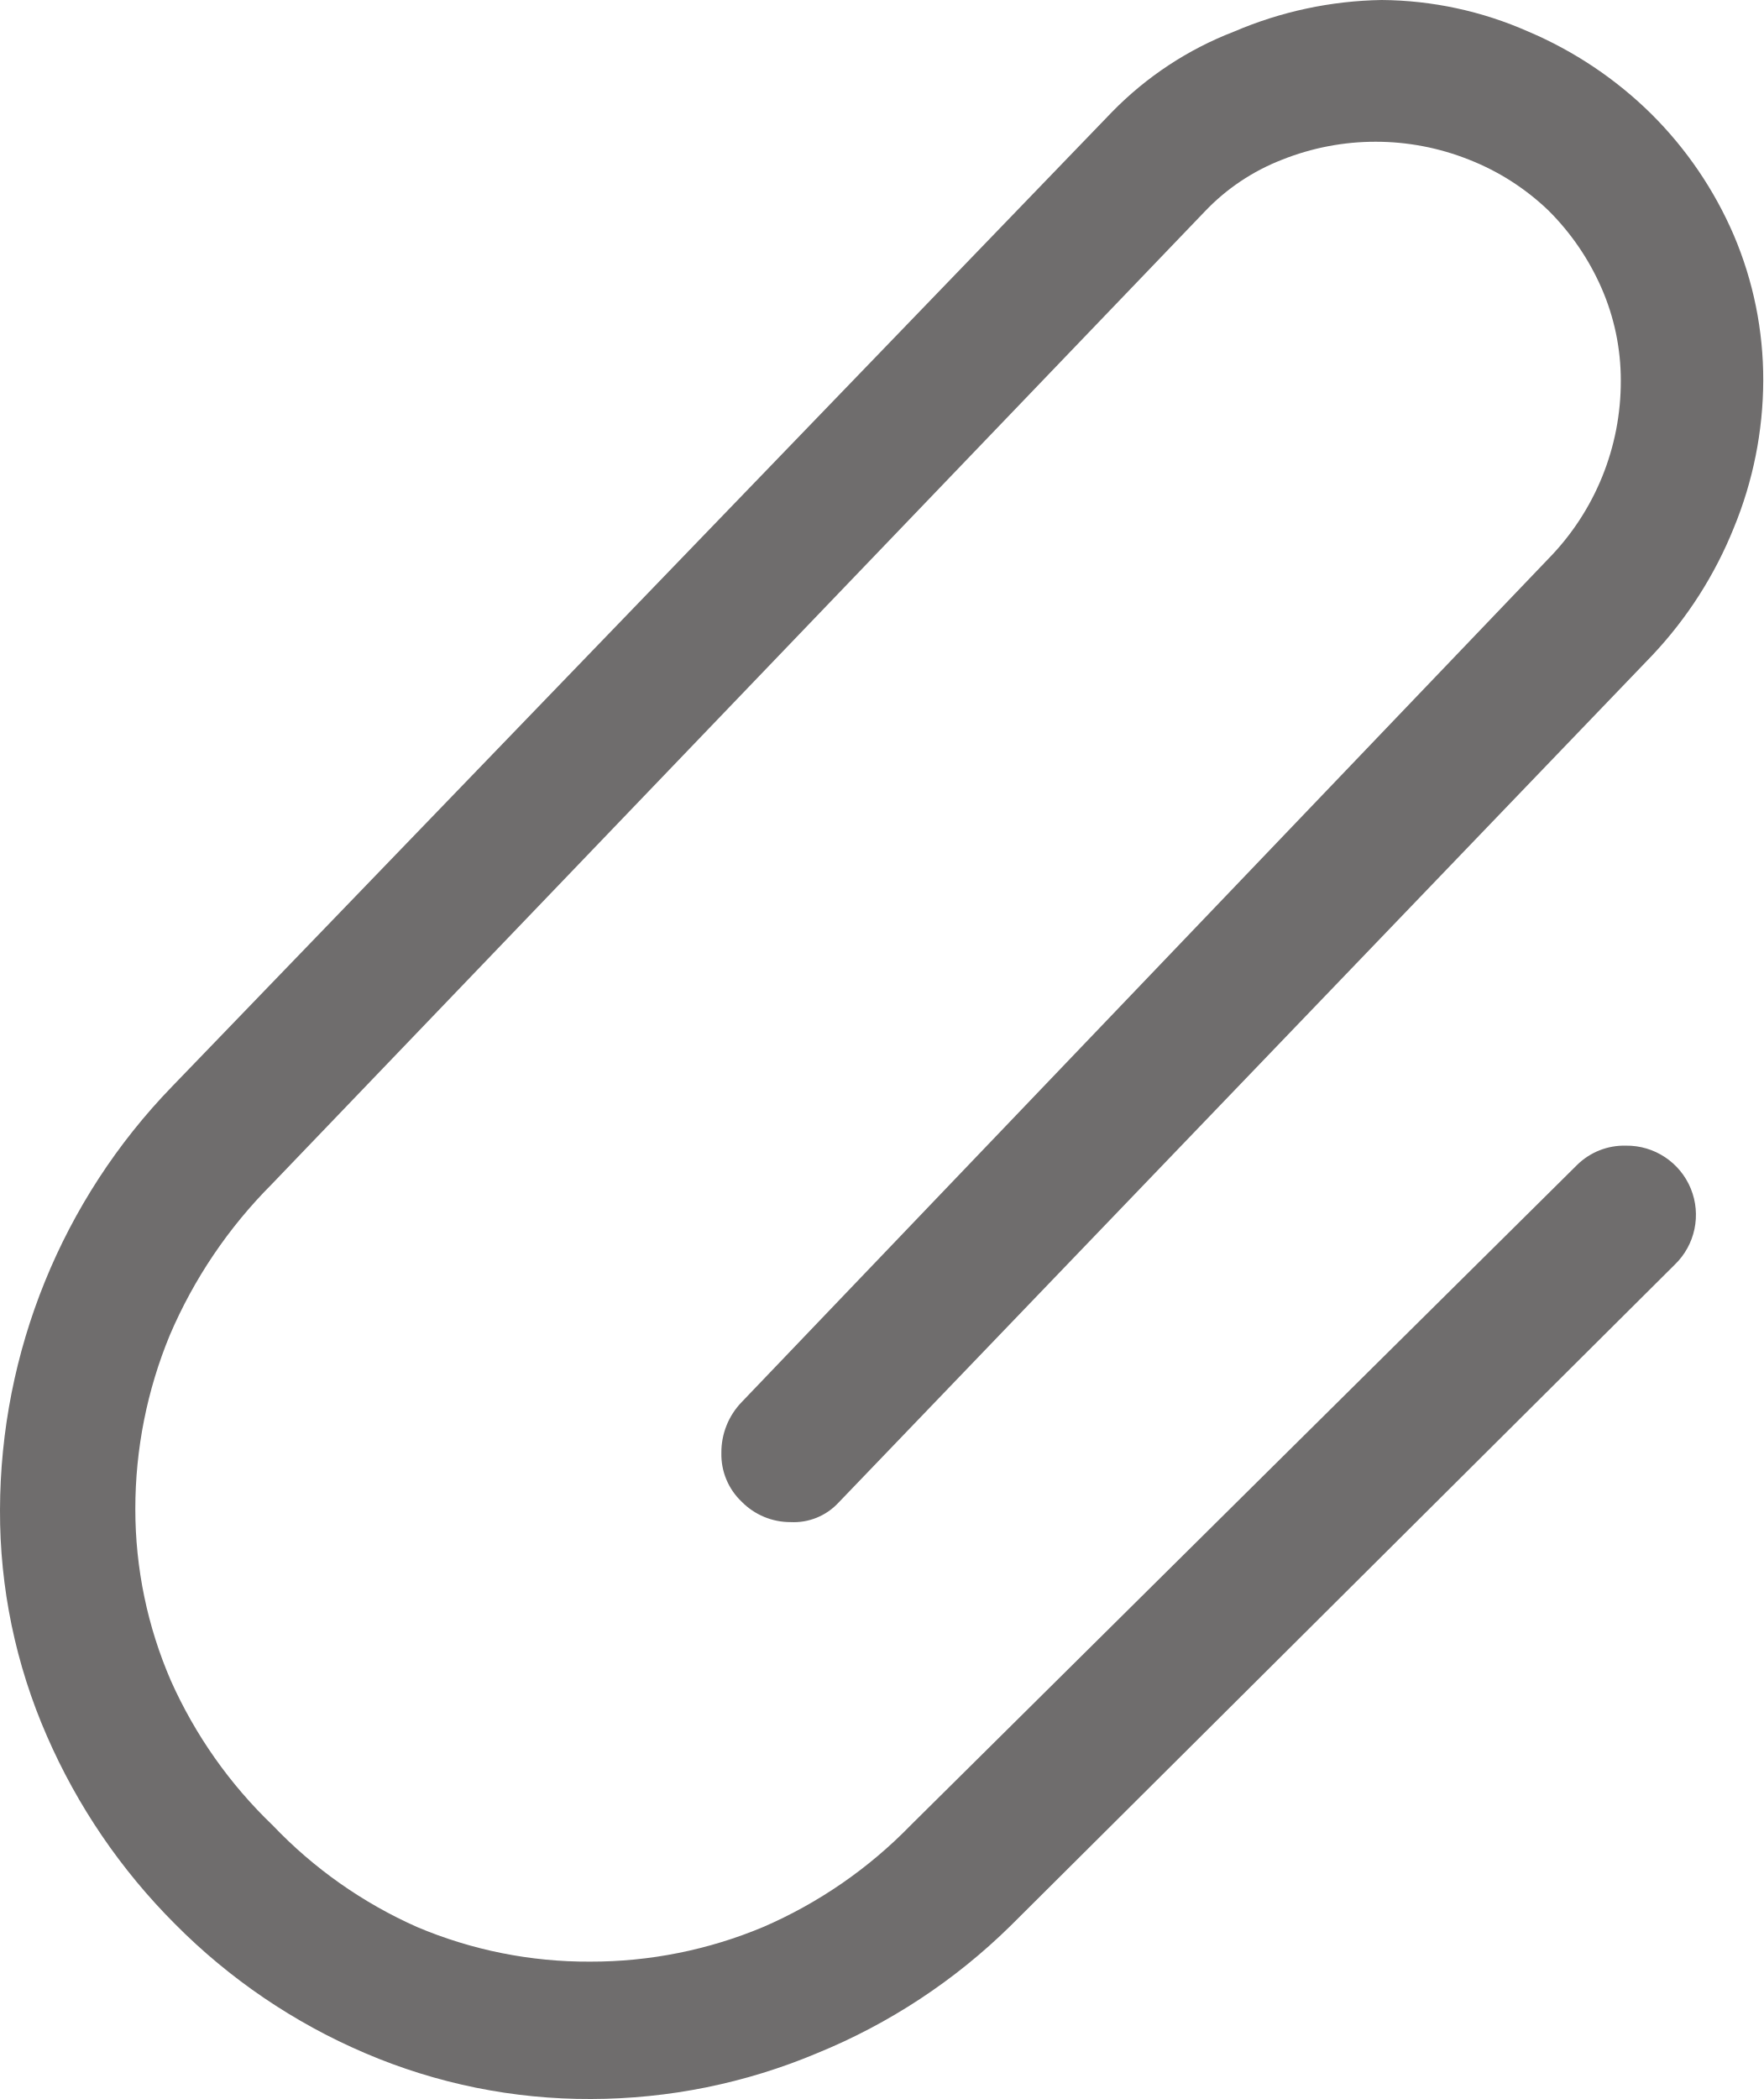
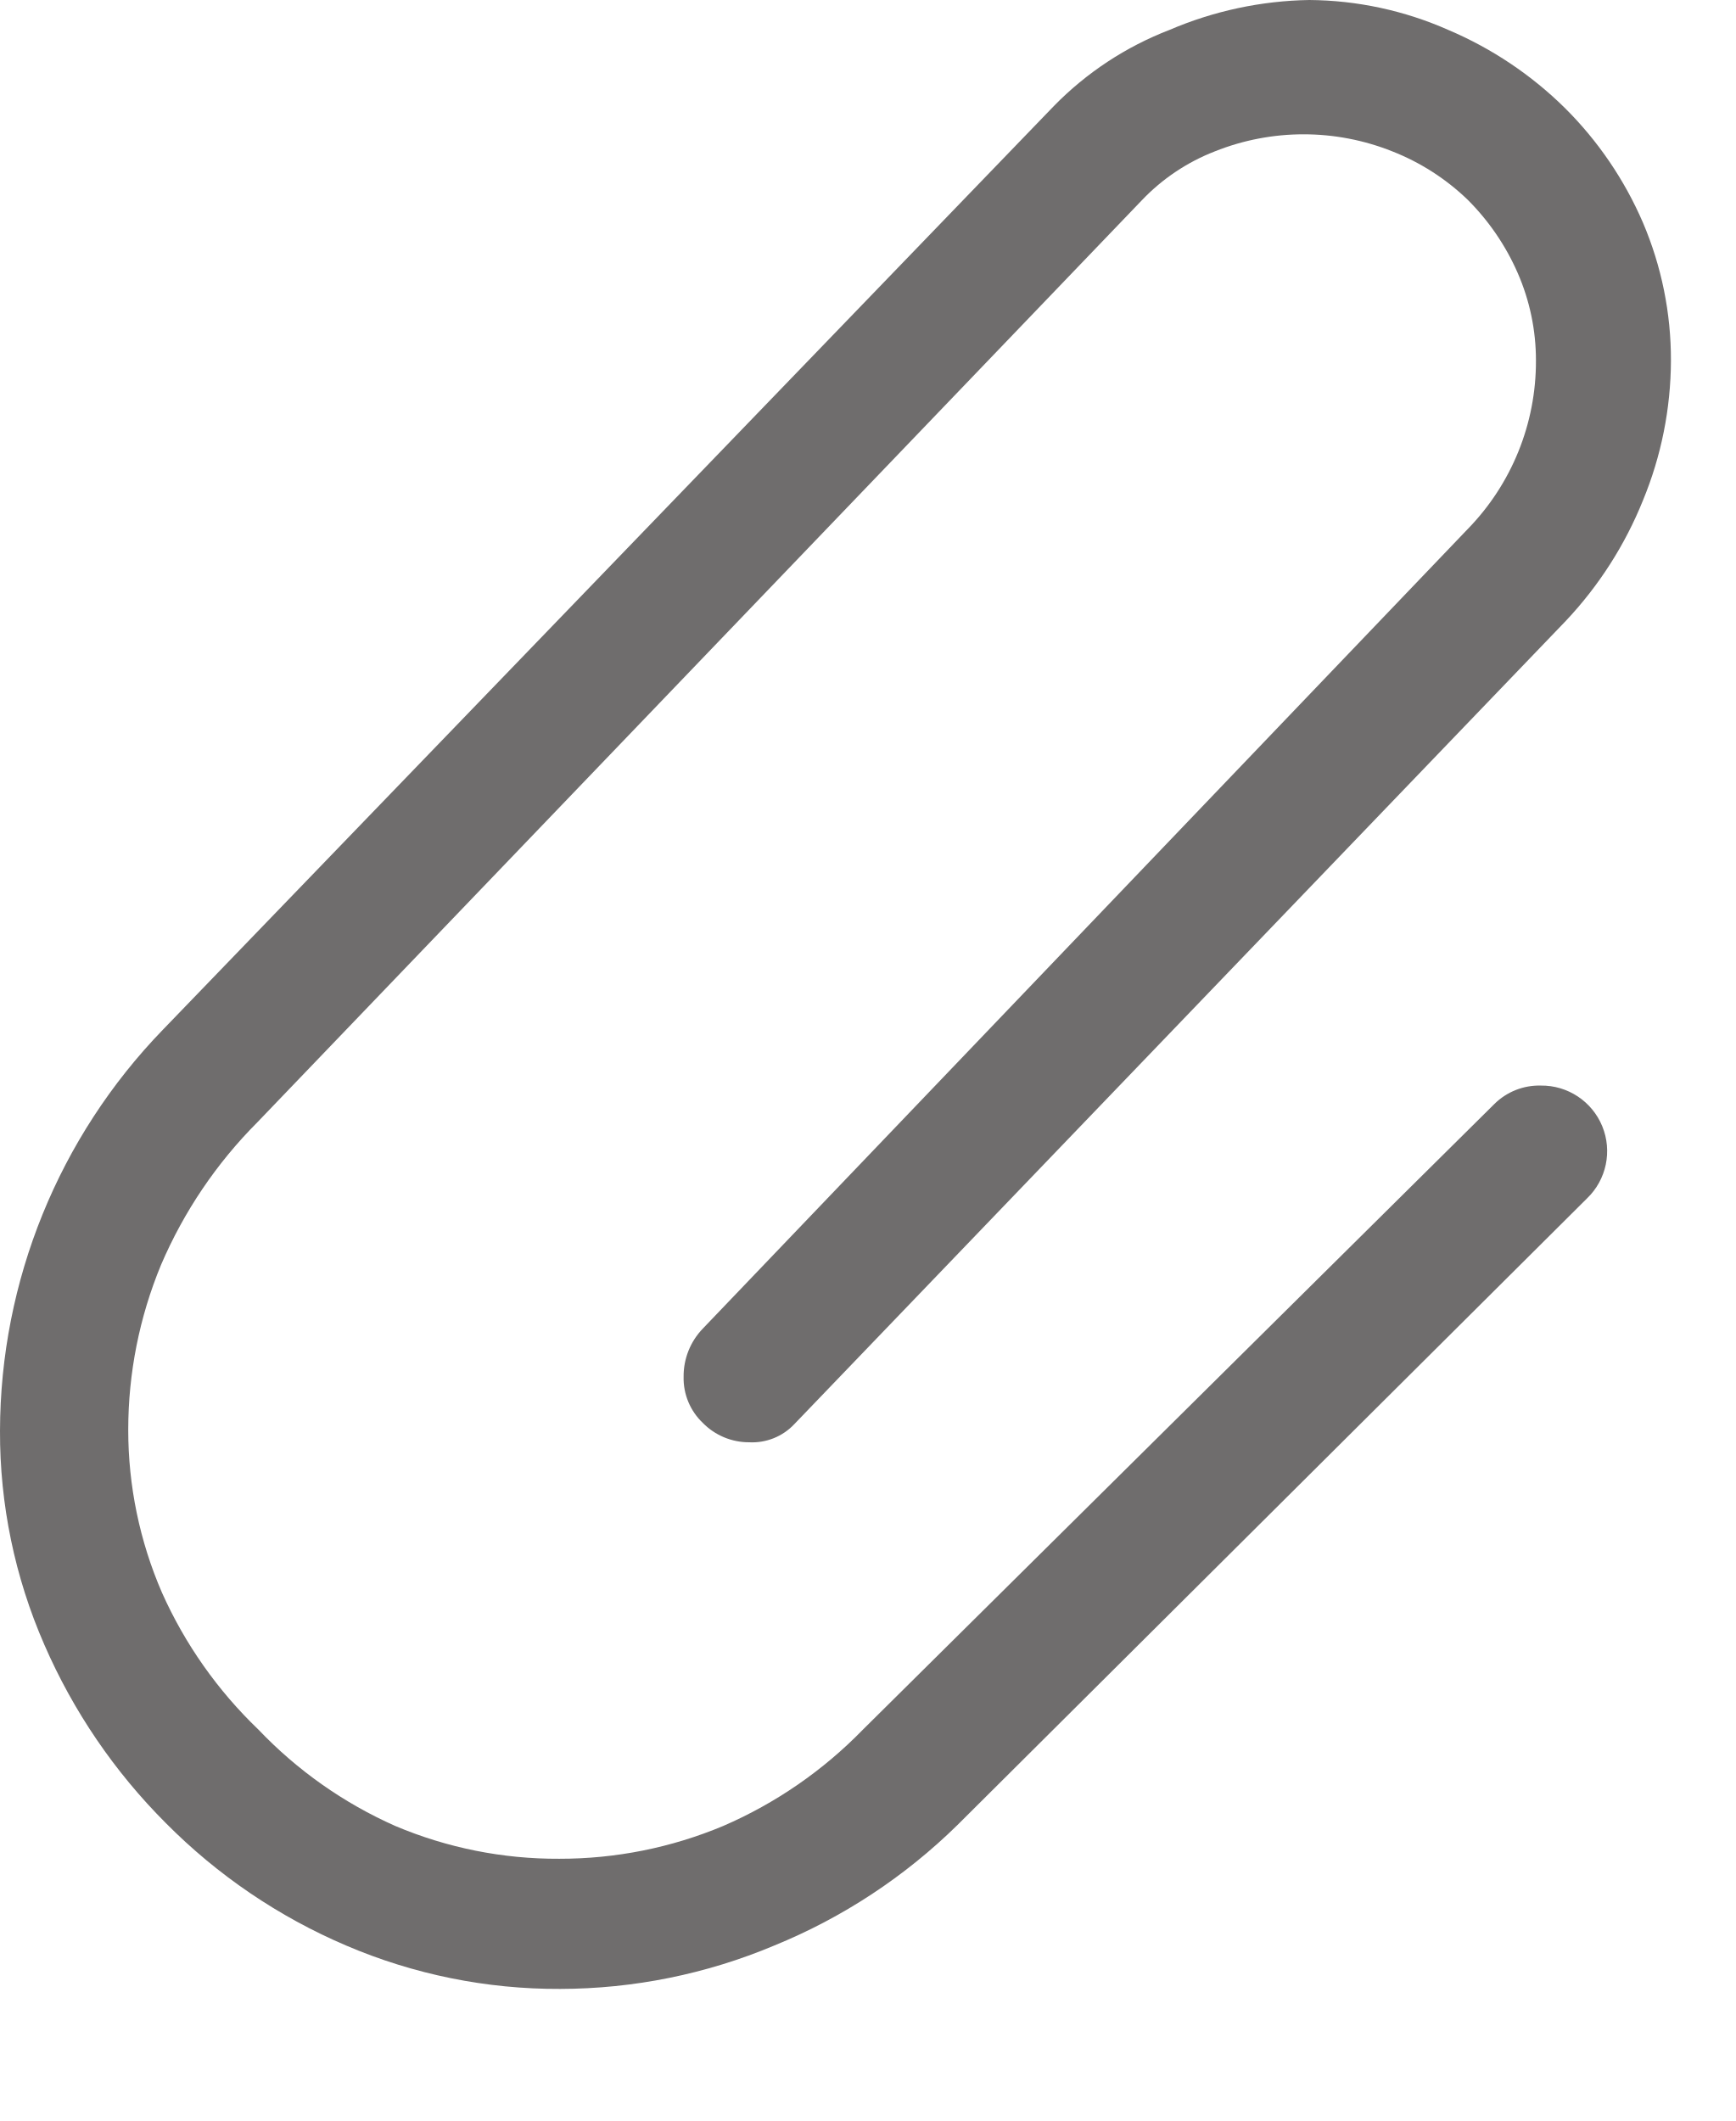
- <svg xmlns="http://www.w3.org/2000/svg" data-name="Layer 1" viewBox="0 0 17.33 20.63">
+ <svg xmlns="http://www.w3.org/2000/svg" data-name="Layer 1" viewBox="0 0 18 22" width="18" height="22">
  <path d="M15.02.31a3.88 3.88 0 0 1 1.21.81 3.79 3.79 0 0 1 .81 1.19 3.62 3.62 0 0 1 .29 1.43 3.83 3.83 0 0 1-.29 1.45 4 4 0 0 1-.8 1.25l-8 8.33a.6.6 0 0 1-.47.19.67.67 0 0 1-.48-.2.64.64 0 0 1-.2-.48.71.71 0 0 1 .2-.5l7.93-8.29a2.49 2.49 0 0 0 .71-1.75 2.26 2.26 0 0 0-.19-.91 2.47 2.47 0 0 0-.52-.76 2.38 2.38 0 0 0-.78-.5 2.48 2.48 0 0 0-1.84 0 2.09 2.09 0 0 0-.76.51l-9.17 9.56a4.73 4.73 0 0 0-1 1.48 4.47 4.47 0 0 0-.34 1.71 4.24 4.24 0 0 0 .35 1.69 4.52 4.52 0 0 0 1 1.42 4.45 4.45 0 0 0 1.42 1 4.31 4.31 0 0 0 1.7.34 4.38 4.38 0 0 0 1.7-.34 4.53 4.53 0 0 0 1.45-1l6.55-6.49a.66.66 0 0 1 .48-.19.68.68 0 0 1 .48 1.17l-6.53 6.5a5.88 5.88 0 0 1-1.9 1.25 5.75 5.75 0 0 1-2.22.45 5.58 5.58 0 0 1-2.22-.45 5.88 5.88 0 0 1-1.87-1.27 6 6 0 0 1-1.26-1.85A5.49 5.49 0 0 1 0 14.84a6 6 0 0 1 1.69-4.16l9.24-9.58a3.37 3.37 0 0 1 1.2-.79A3.84 3.84 0 0 1 13.58 0a3.63 3.63 0 0 1 1.44.31z" fill="#6f6d6d" />
</svg>
